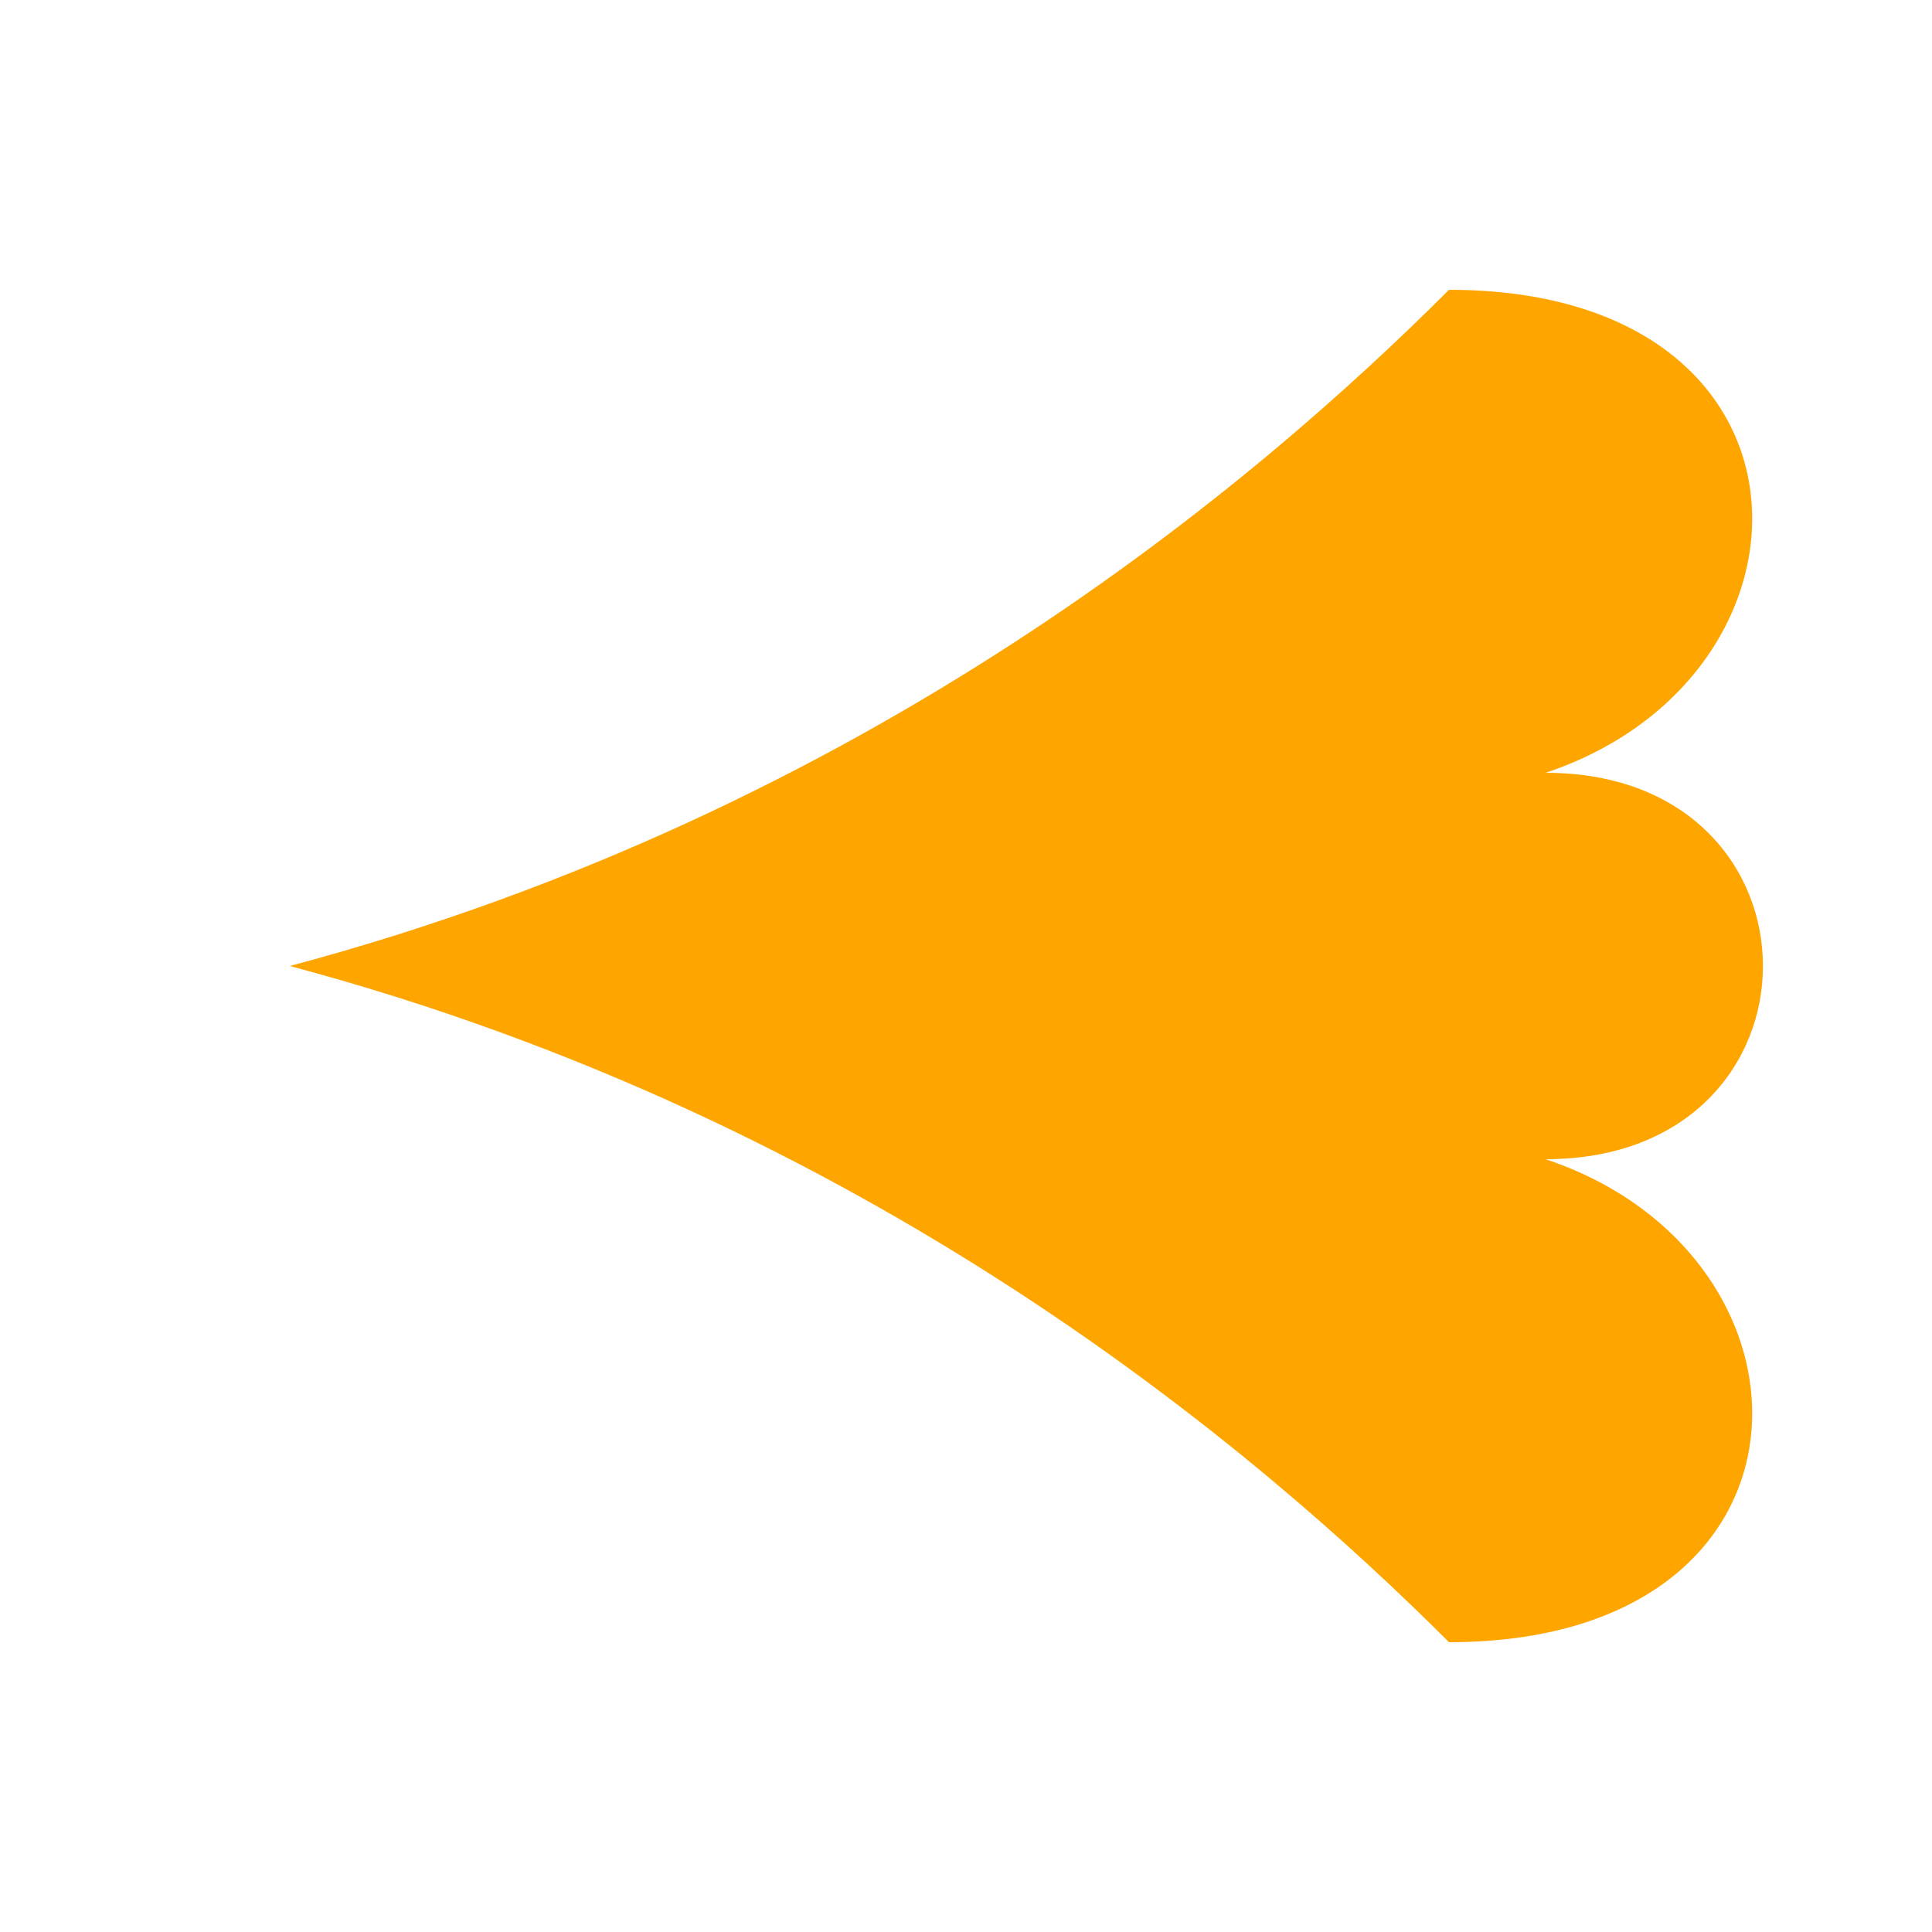
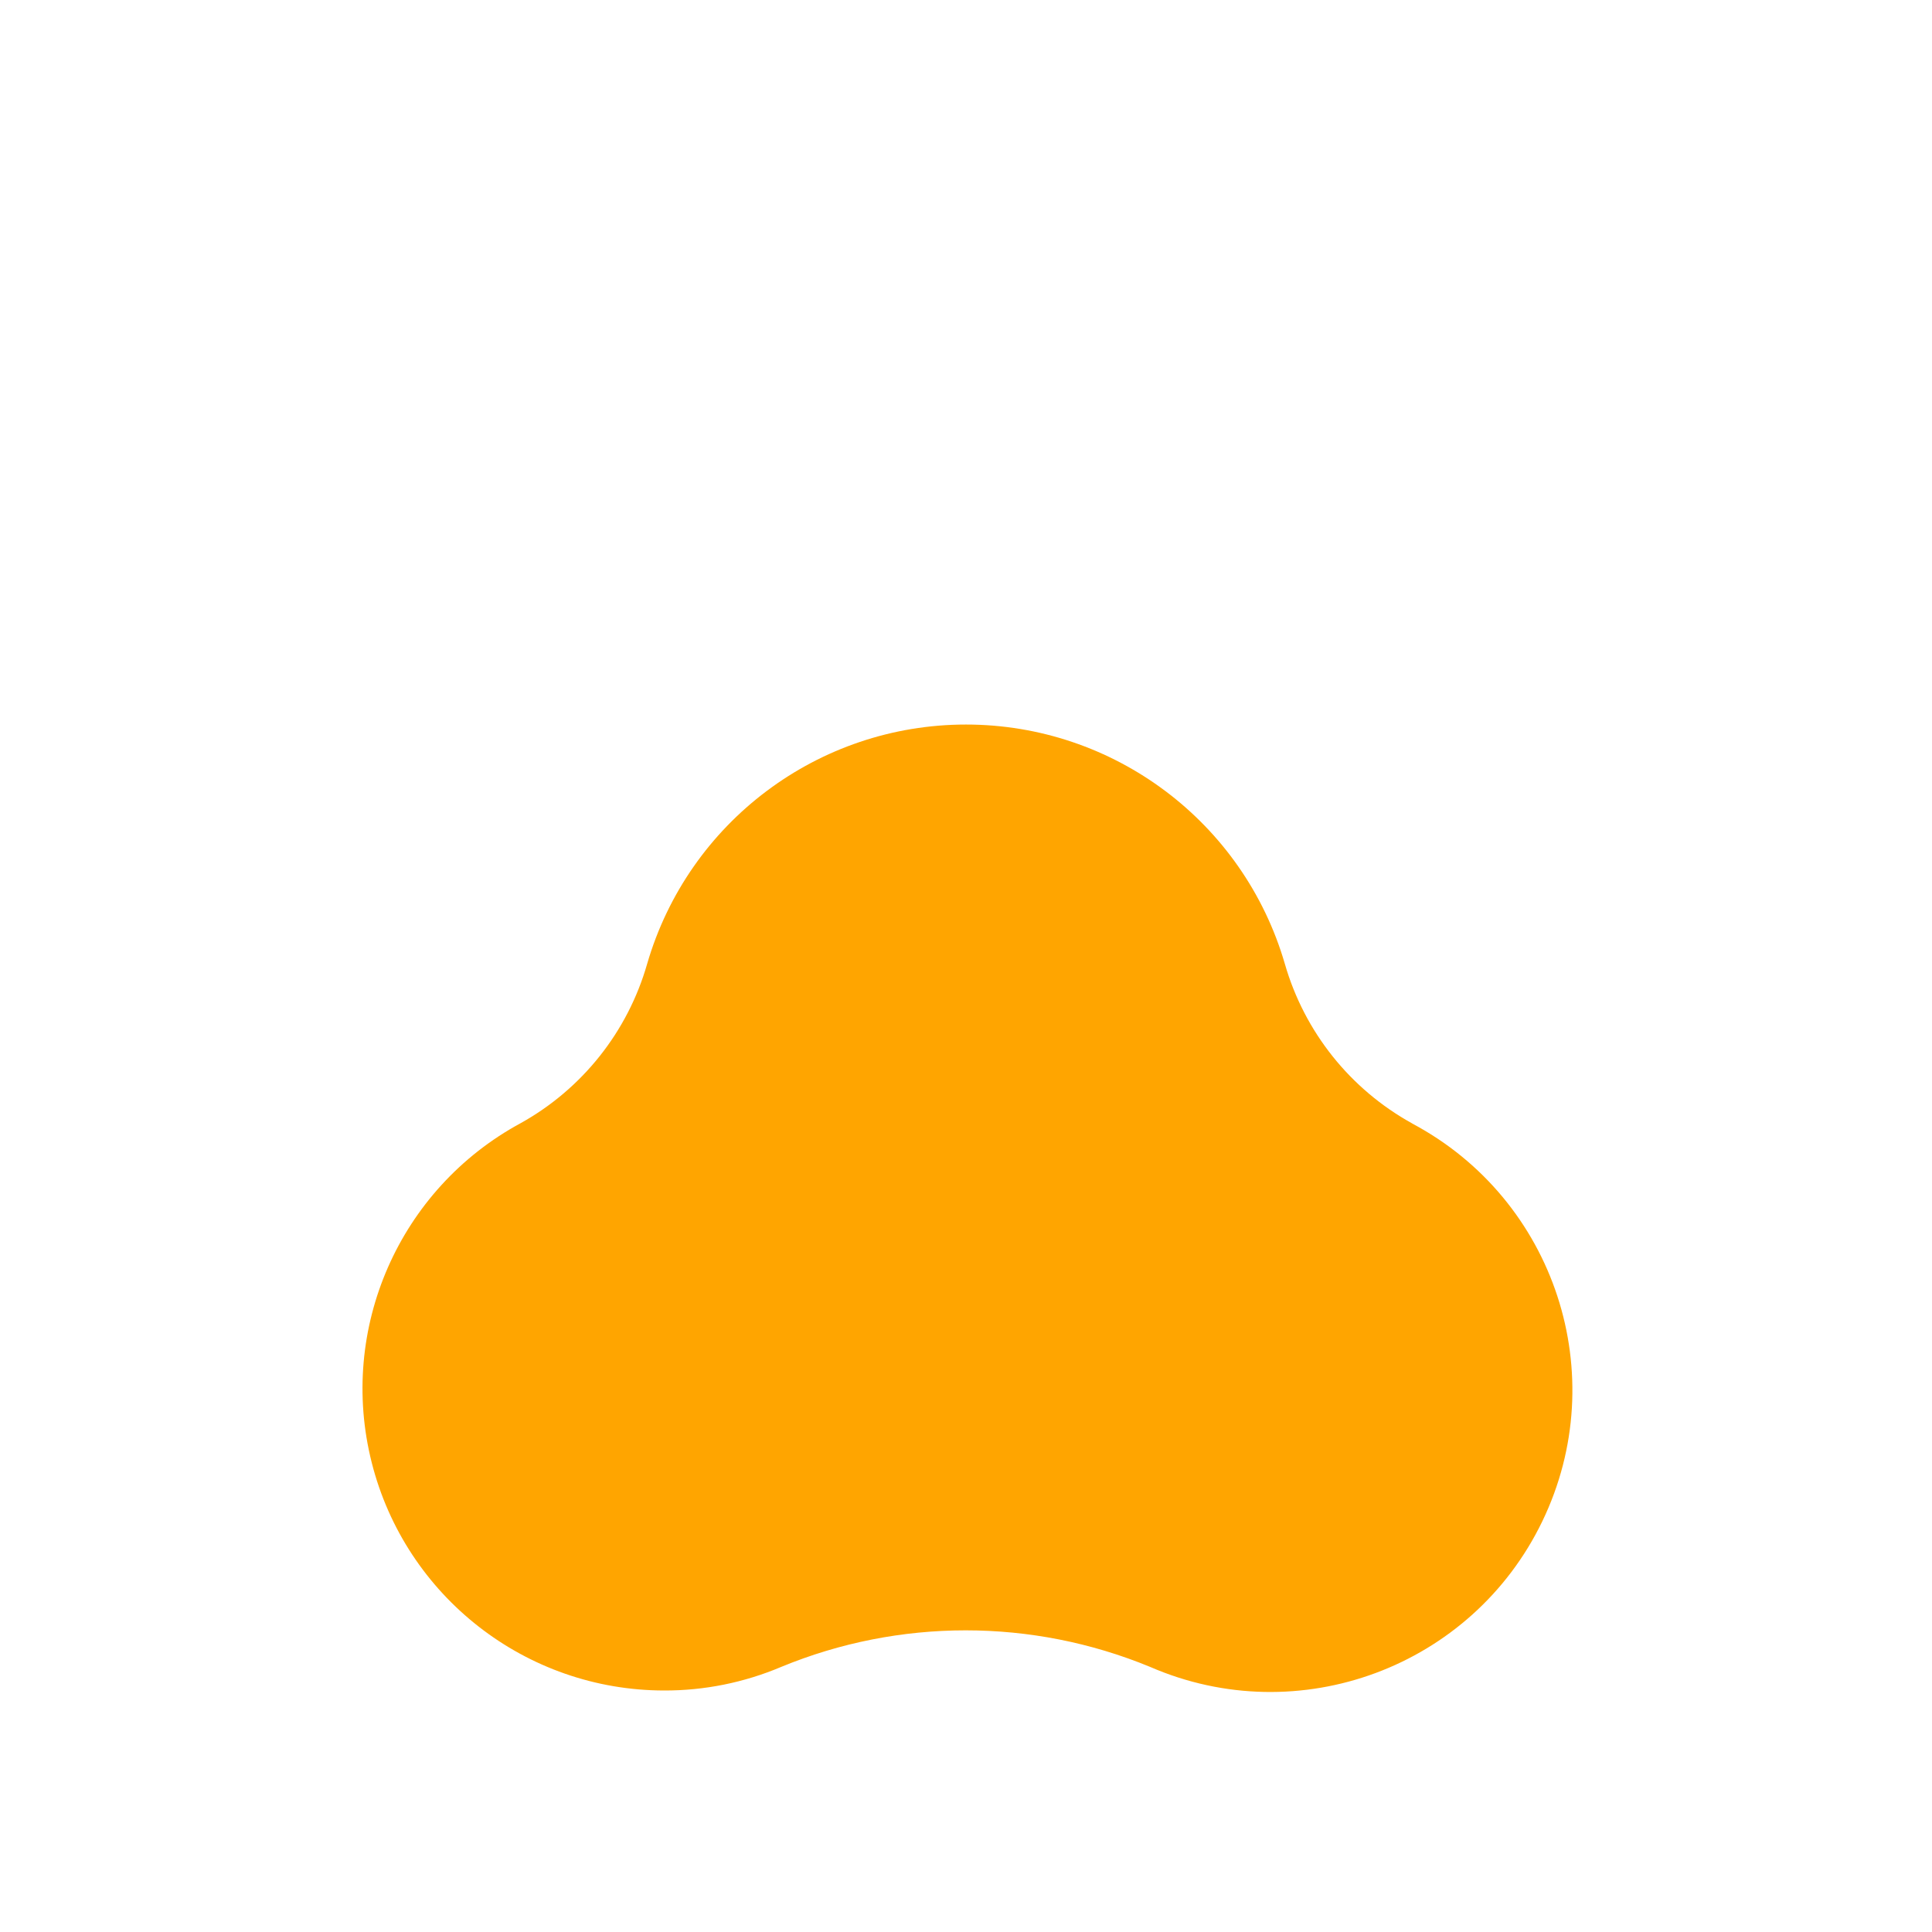
- <svg xmlns="http://www.w3.org/2000/svg" viewBox="0 0 100 100">
-   <path d="     M 15 50      C 45 42, 65 25, 75 15      C 95 15, 95 35, 80 40      C 95 40, 95 60, 80 60      C 95 65, 95 85, 75 85      C 65 75, 45 58, 15 50      Z" fill="orange" />
+ <svg xmlns="http://www.w3.org/2000/svg" viewBox="0 0 256 256">
+   <path d="M187.12,148.86a35.3,35.3,0,0,1-16.87-21.14,44,44,0,0,0-84.5,0A35.25,35.25,0,0,1,69,148.82,40,40,0,0,0,88,224a39.48,39.48,0,0,0,15.52-3.13,64.09,64.09,0,0,1,48.87,0,40,40,0,0,0,34.73-72Z" fill="orange" />
</svg>
